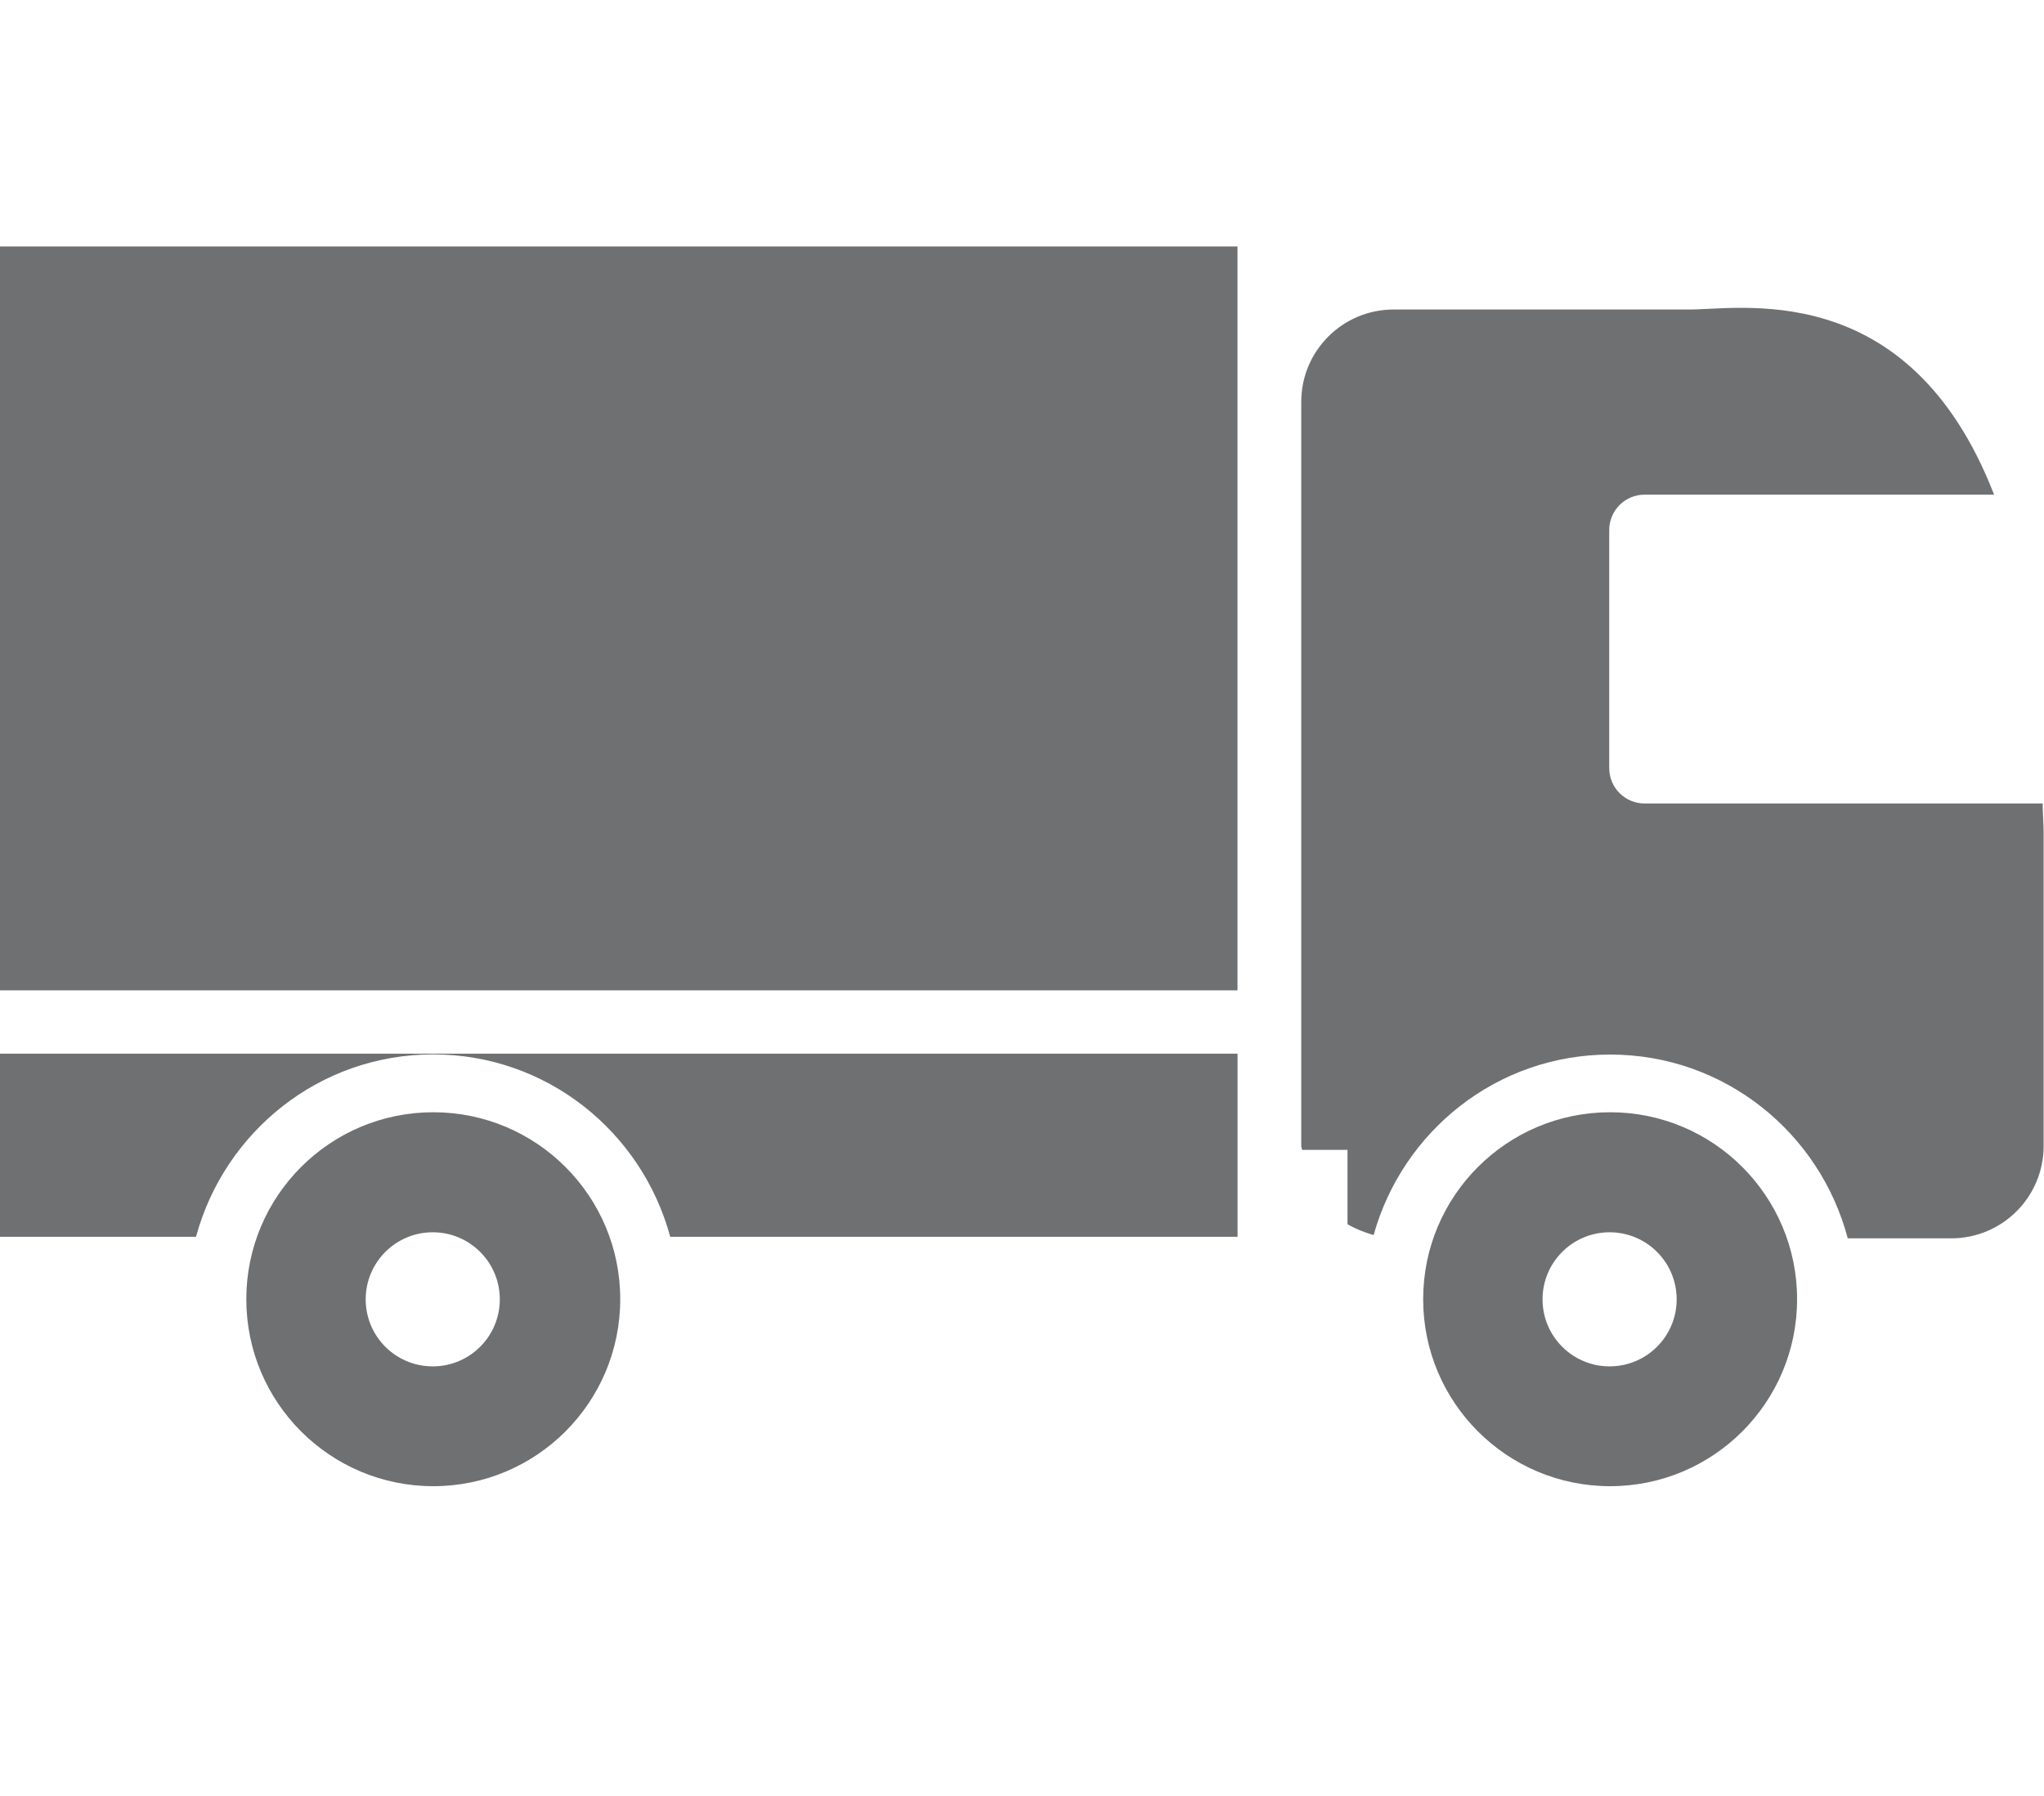
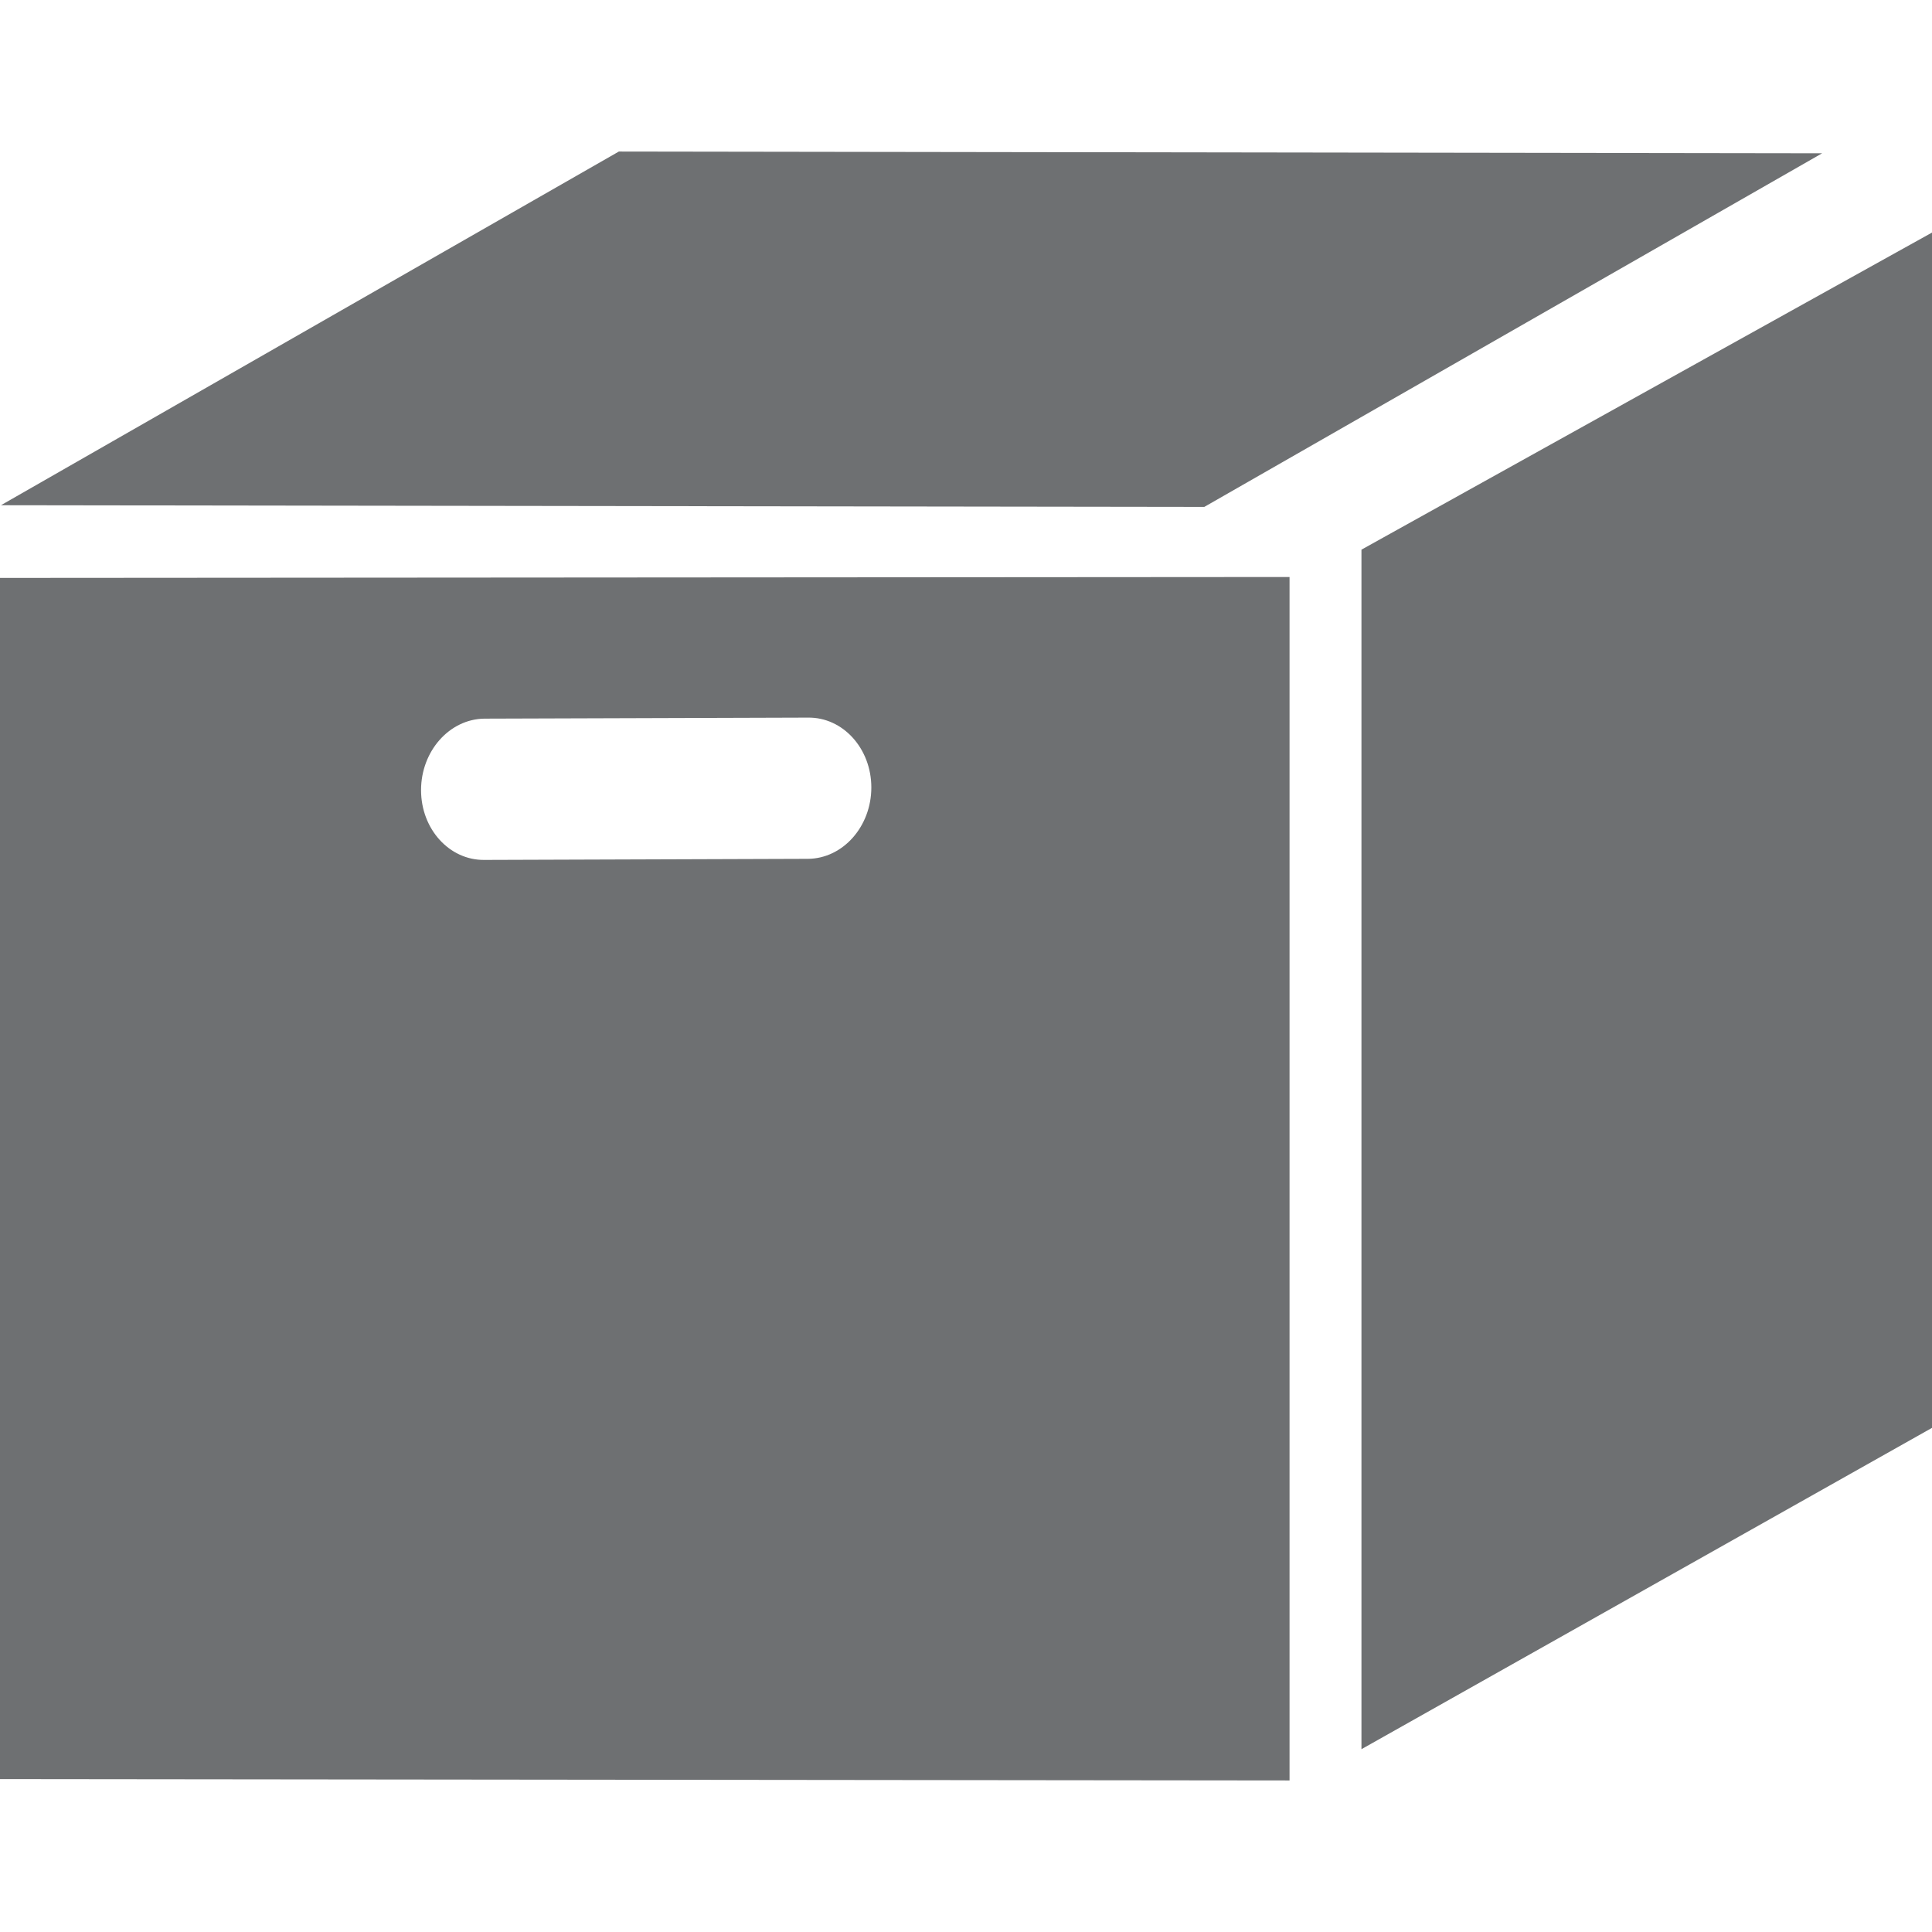
- <svg xmlns="http://www.w3.org/2000/svg" version="1.1" id="按车次_1_" x="0px" y="0px" width="27.31px" height="24px" viewBox="0 0 27.31 24" enable-background="new 0 0 27.31 24" xml:space="preserve">
-   <g id="按车次">
-     <g>
-       <path fill-rule="evenodd" clip-rule="evenodd" fill="#6E7072" d="M-0.01,16.527h2.629c0.38-1.401,1.647-2.437,3.168-2.437    s2.788,1.035,3.168,2.437h7.58V14.08H-0.01V16.527z M5.789,14.863c-1.379,0-2.498,1.119-2.498,2.498    c0,1.38,1.118,2.499,2.498,2.499c1.38,0,2.498-1.119,2.498-2.499C8.287,15.982,7.169,14.863,5.789,14.863z M5.782,18.259    c-0.495,0-0.896-0.4-0.896-0.896c0-0.494,0.401-0.896,0.896-0.896s0.896,0.401,0.896,0.896    C6.678,17.858,6.277,18.259,5.782,18.259z M16.534,3.293h-16.54v9.941h16.54V3.293z M27.292,10.737h-5.319    c-0.26,0-0.472-0.211-0.472-0.472V7.082c0-0.26,0.212-0.472,0.472-0.472h4.67c-1.147-2.956-3.453-2.458-4.108-2.474h-3.915    c-0.682,0-1.234,0.553-1.234,1.234v9.943c0,0.019,0.01,0.034,0.011,0.053h0.607v0.993c0.108,0.063,0.226,0.11,0.349,0.145    c0.388-1.389,1.648-2.412,3.16-2.412c1.529,0,2.802,1.045,3.175,2.456h1.383c0.682,0,1.234-0.553,1.234-1.234v-4.201    C27.303,10.978,27.293,10.866,27.292,10.737z M21.513,14.863c-1.38,0-2.498,1.119-2.498,2.498c0,1.38,1.118,2.499,2.498,2.499    s2.498-1.119,2.498-2.499C24.011,15.982,22.893,14.863,21.513,14.863z M21.506,18.259c-0.494,0-0.896-0.4-0.896-0.896    c0-0.494,0.401-0.896,0.896-0.896c0.495,0,0.896,0.401,0.896,0.896C22.402,17.858,22.001,18.259,21.506,18.259z" />
+ <svg xmlns="http://www.w3.org/2000/svg" version="1.1" id="图层_1" x="0px" y="0px" width="32px" height="32px" viewBox="0 0 32 32" enable-background="new 0 0 32 32" xml:space="preserve">
+   <g id="形状_14_1_" display="none" enable-background="new    ">
+     <g id="形状_14" display="inline">
+       <g>
+         <path fill="#3179E4" d="M15.999,8.049c-4.438,0-8.037,3.561-8.037,7.952c0,4.39,3.599,7.95,8.037,7.95     c4.438,0,8.039-3.561,8.039-7.95C24.038,11.609,20.438,8.049,15.999,8.049z M20.499,16.891h-3.601v3.561h-1.799v-3.561H11.5     V15.11h3.6v-3.56h1.8v3.561h3.6L20.499,16.891L20.499,16.891z" />
+       </g>
+     </g>
+   </g>
+   <g id="图层_1_xA0_图像_1_" display="none">
+ </g>
+   <g id="箭头_1_" display="none" enable-background="new    ">
+     <g id="箭头" display="inline">
+       <g>
+         <polygon fill="#262626" points="16,18.262 12.595,13.739 11.006,13.739 16,20.371 20.994,13.739 19.404,13.739    " />
+       </g>
+     </g>
+   </g>
+   <g id="按车次_1_" display="none" enable-background="new    ">
+     <g id="按车次" display="inline">
+       <g>
+         <path fill="#6E7072" d="M19.253,6.648H1.271V17.34h17.981L19.253,6.648L19.253,6.648z M7.572,19.094     c-1.499,0-2.716,1.202-2.716,2.686c0,1.484,1.217,2.687,2.716,2.687c1.5,0,2.716-1.202,2.716-2.687     C10.288,20.296,9.072,19.094,7.572,19.094z M7.564,22.744c-0.538,0-0.974-0.432-0.974-0.965c0-0.53,0.436-0.963,0.974-0.963     s0.975,0.433,0.975,0.963C8.539,22.313,8.103,22.744,7.564,22.744z M1.268,20.883h2.858c0.413-1.507,1.79-2.621,3.444-2.621     c1.654,0,3.032,1.114,3.445,2.621h8.241V18.25H1.268V20.883z M24.668,19.094c-1.5,0-2.717,1.202-2.717,2.686     c0,1.484,1.217,2.687,2.717,2.687c1.499,0,2.715-1.202,2.715-2.687C27.383,20.296,26.167,19.094,24.668,19.094z M24.66,22.744     c-0.538,0-0.975-0.432-0.975-0.965c0-0.53,0.437-0.963,0.975-0.963s0.974,0.433,0.974,0.963     C25.634,22.313,25.198,22.744,24.66,22.744z M30.95,14.653h-5.783c-0.283,0-0.513-0.227-0.513-0.507v-3.423     c0-0.281,0.229-0.508,0.513-0.508h5.077c-1.248-3.18-3.756-2.643-4.467-2.661H21.52c-0.74,0-1.342,0.595-1.342,1.328v10.693     c0,0.021,0.012,0.036,0.012,0.056h0.66V20.7c0.118,0.067,0.246,0.118,0.379,0.155c0.424-1.492,1.795-2.594,3.438-2.594     c1.66,0,3.044,1.123,3.45,2.641h1.504c0.741,0,1.343-0.594,1.343-1.326v-4.519C30.963,14.913,30.952,14.792,30.95,14.653z" />
+       </g>
+     </g>
+   </g>
+   <g id="按件数_1_" display="none" enable-background="new    ">
+     <g id="按件数" display="inline">
+       <g>
+         <path fill="#6E7072" d="M20.954,3.979H7.447v11.583h13.507V3.979z M16.268,7.531l-4.071,0.013     C11.756,7.549,11.4,7.156,11.4,6.665c0-0.491,0.356-0.895,0.796-0.9l4.071-0.012c0.44-0.006,0.797,0.388,0.797,0.879     C17.064,7.122,16.708,7.524,16.268,7.531z M2.049,28.021h13.507V16.439H2.049V28.021z M6.798,18.225l4.071-0.013     c0.44-0.005,0.796,0.39,0.796,0.879c0,0.491-0.356,0.894-0.796,0.9l-4.071,0.013c-0.44,0.006-0.796-0.389-0.796-0.879     C6.001,18.634,6.358,18.23,6.798,18.225z M16.445,16.439v11.583h13.506V16.439H16.445z M25.266,19.991l-4.07,0.013     c-0.44,0.006-0.799-0.389-0.799-0.879c0-0.491,0.357-0.895,0.799-0.9l4.07-0.013c0.439-0.005,0.797,0.39,0.797,0.879     C26.063,19.582,25.705,19.984,25.266,19.991z" />
+       </g>
+     </g>
+   </g>
+   <g id="按方量_1_" enable-background="new    ">
+     <g id="按方量">
+       <g>
+         <path fill="#6E7072" d="M22.55,9.104v19.868L32,23.65V3.852L22.55,9.104z M0,29.467l21.359,0.023V9.557L0,9.572V29.467z      M8.023,11.903l5.36-0.017c0.578-0.008,1.049,0.511,1.049,1.157c0,0.646-0.47,1.177-1.049,1.182l-5.36,0.018     c-0.579,0.007-1.049-0.51-1.049-1.156S7.444,11.91,8.023,11.903z M30.18,2.539L10.25,2.51L0.016,8.368l19.931,0.028L30.18,2.539z     " />
+       </g>
+     </g>
+   </g>
+   <g id="按重量_1_" display="none" enable-background="new    ">
+     <g id="按重量" display="inline">
+       <g>
+         <path fill="#6E7072" d="M12.31,8.958h0.104c0.19-1.803,1.712-3.214,3.586-3.214c1.873,0,3.396,1.411,3.587,3.213h0.104     l1.324,4.129c0.801-1.045,1.281-2.344,1.281-3.758c0-3.44-2.818-6.229-6.297-6.229c-3.479,0-6.298,2.79-6.298,6.23     c0,1.414,0.481,2.714,1.284,3.759L12.31,8.958z M24.622,14.697h-4.945l-1.216-4.476H13.54l-1.216,4.476H7.379L3.855,28.898h24.29     L24.622,14.697z M20.509,20.02h-3.597v5.34h-1.803v-5.34h-3.602v-1.797h9.001L20.509,20.02L20.509,20.02z" />
+       </g>
+     </g>
+   </g>
+   <g id="按里程_1_" display="none" enable-background="new    ">
+     <g id="按里程" display="inline">
+       <g>
+         <path fill="#6E7072" d="M13.391,26.148c-0.69-1.088-5.624-4.094-6.173-7.614c-0.242-1.554,1.42-2.68,5.289-3.788     c8.212-2.352,5.813-4.121,5.813-4.121h0.643c0,0,1.691,1.542-1.111,3.025c-2.221,1.173-6.903,2.13-7.914,4.327     c-0.451,0.98,0.581,2.637,9.464,8.508c0.496,0.328,0.887,0.752,1.105,1.021l10.482-0.007c0,0-1.137-0.9-4.604-2.486     c-3.797-1.738-10.408-4.283-9.947-6.964c0.508-2.957,8.044-2.699,7.395-6.329c-0.219-1.218-2.108-2.379-3.172-2.715     C19.289,8.57,18.732,8,18.509,7.593h3.64l-9.893-3.364L9.692,7.594h4.254c0.092,0.231,0.327,0.533,0.885,0.906     c2.463,1.645,2.312,3.124-3.405,3.808C5.607,13.004-3.289,16.923,3.39,23.197c1.928,1.813,1.663,2.209,2.374,4.318l8.412-0.006     C13.997,27.027,13.722,26.673,13.391,26.148z" />
+       </g>
    </g>
  </g>
</svg>
